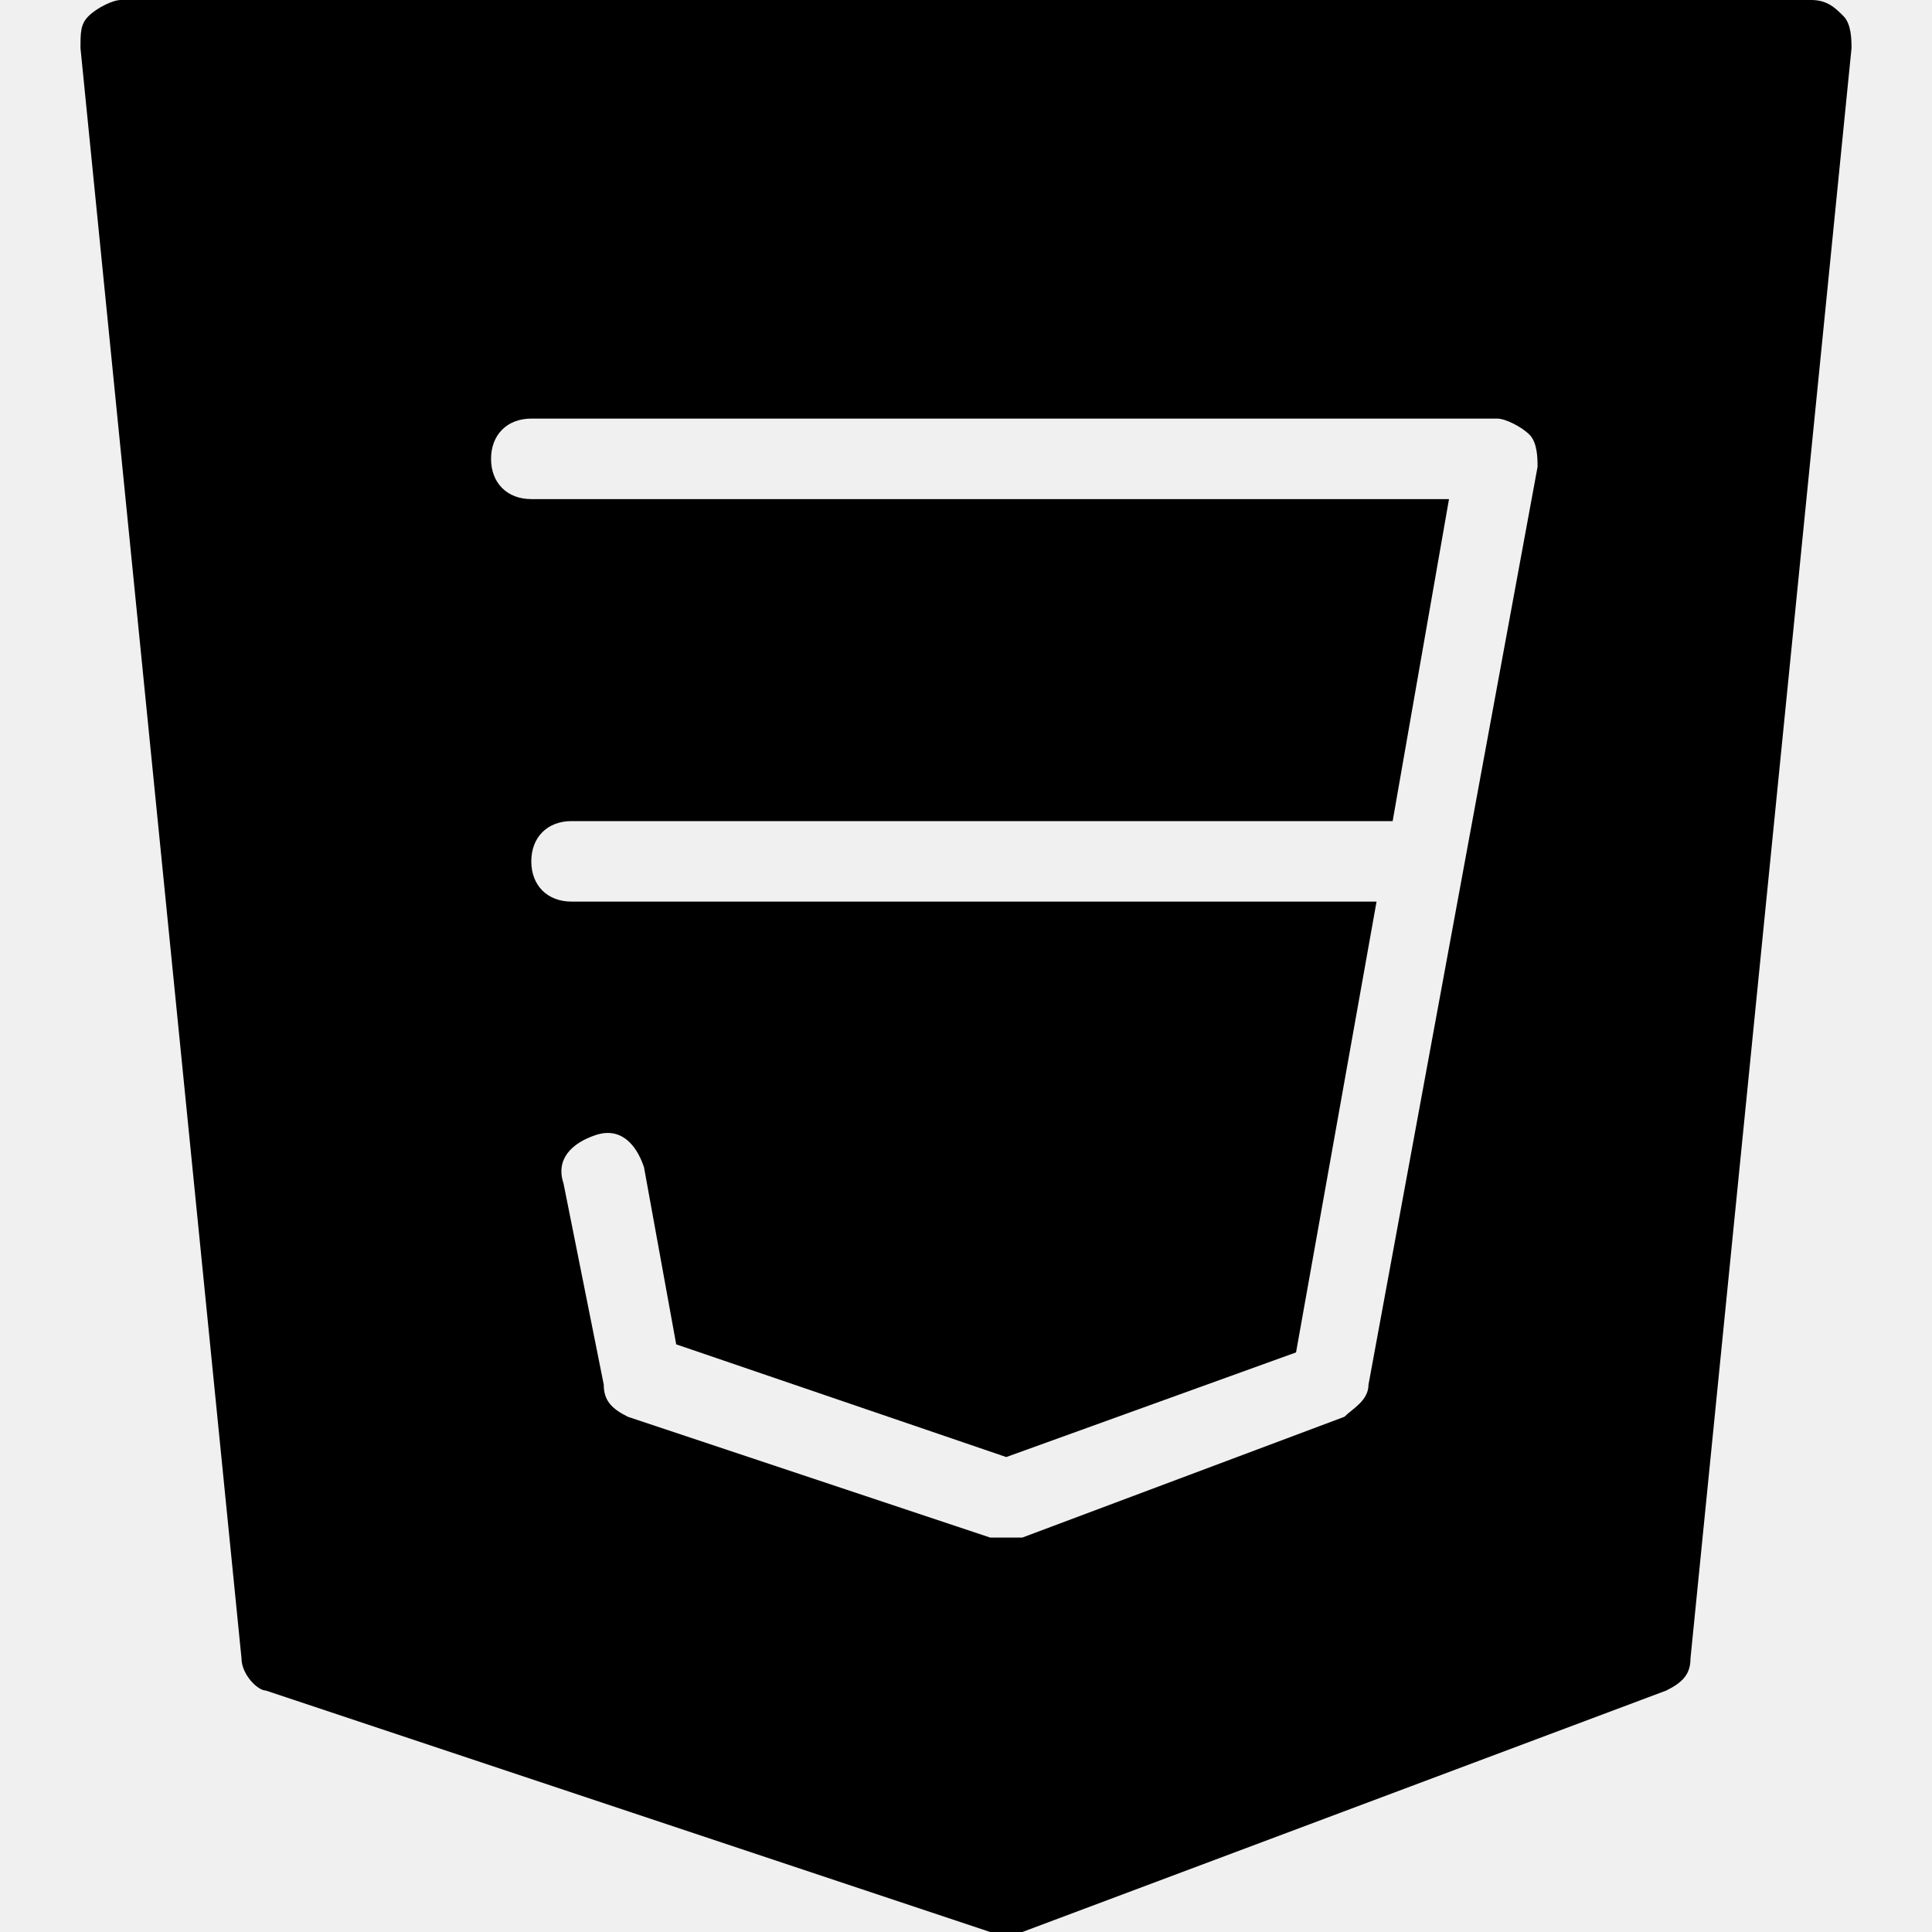
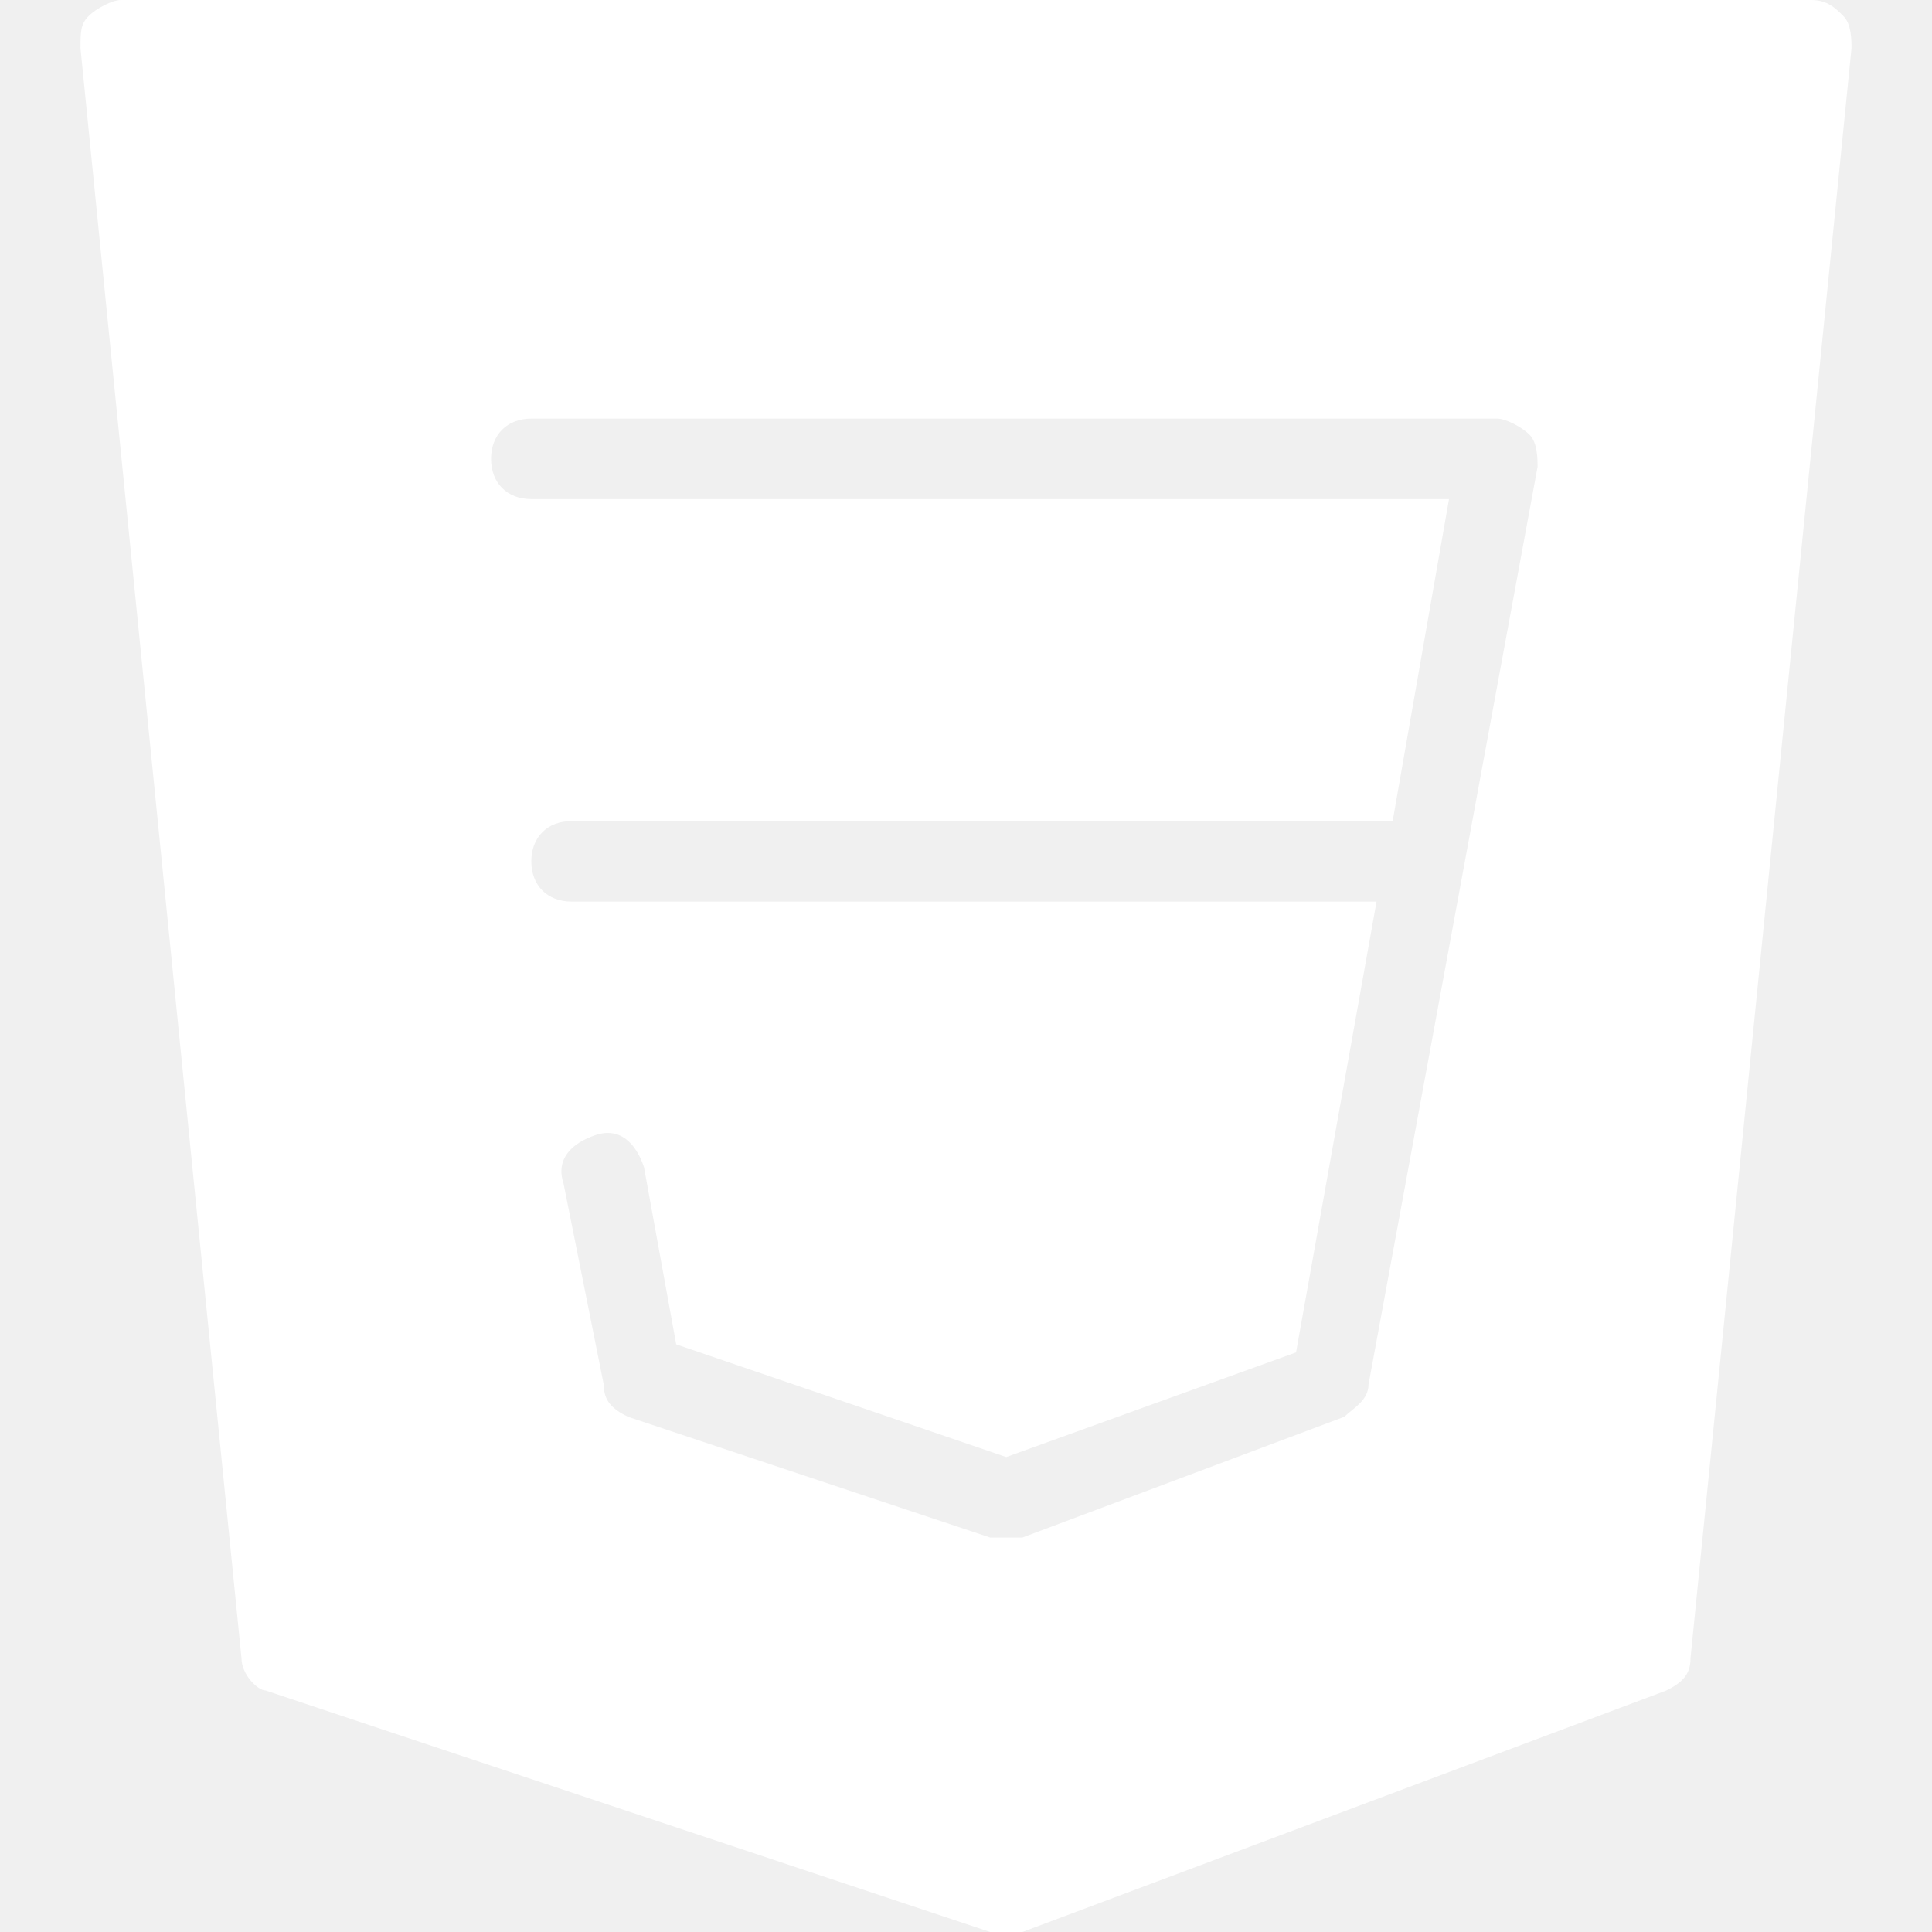
- <svg xmlns="http://www.w3.org/2000/svg" id="Layer_1" enable-background="new 0 0 512 512" viewBox="0 0 512 512">
+ <svg xmlns="http://www.w3.org/2000/svg" version="1.1" width="512" height="512" x="0" y="0" viewBox="0 0 512 512" style="enable-background:new 0 0 512 512" xml:space="preserve" class="">
  <g>
    <g>
-       <path d="m488.533 4.267c-2.133-2.134-4.267-4.267-8.533-4.267h-448c-2.133 0-6.4 2.133-8.533 4.267-2.134 2.133-2.134 4.267-2.134 8.533l42.667 426.667c0 4.267 4.267 8.533 6.4 8.533l192 64h4.267 4.267l170.666-64c4.267-2.133 6.4-4.267 6.4-8.533l42.667-426.667c0-2.133 0-6.4-2.134-8.533zm-125.866 362.667c0 4.267-4.267 6.4-6.4 8.533l-85.333 32c-2.133 0-2.133 0-4.267 0-2.133 0-2.133 0-4.267 0l-96-32c-4.267-2.133-6.4-4.267-6.4-8.533l-10.667-53.334c-2.133-6.4 2.133-10.667 8.533-12.8s10.667 2.133 12.8 8.533l8.533 46.934 87.467 29.867 76.8-27.733 21.334-119.467h-213.333c-6.4 0-10.667-4.267-10.667-10.667s4.267-10.667 10.667-10.667h217.6l14.934-85.333h-243.2c-6.4 0-10.667-4.267-10.667-10.667s4.267-10.667 10.667-10.667h256c2.133 0 6.4 2.133 8.533 4.267 2.133 2.133 2.133 6.4 2.133 8.533z" />
+       <g>
+         <path d="m488.533 4.267c-2.133-2.134-4.267-4.267-8.533-4.267h-448c-2.133 0-6.4 2.133-8.533 4.267-2.134 2.133-2.134 4.267-2.134 8.533l42.667 426.667c0 4.267 4.267 8.533 6.4 8.533l192 64h4.267 4.267l170.666-64c4.267-2.133 6.4-4.267 6.4-8.533l42.667-426.667c0-2.133 0-6.4-2.134-8.533zm-125.866 362.667c0 4.267-4.267 6.4-6.4 8.533l-85.333 32c-2.133 0-2.133 0-4.267 0-2.133 0-2.133 0-4.267 0l-96-32c-4.267-2.133-6.4-4.267-6.4-8.533l-10.667-53.334c-2.133-6.4 2.133-10.667 8.533-12.8s10.667 2.133 12.8 8.533l8.533 46.934 87.467 29.867 76.8-27.733 21.334-119.467h-213.333c-6.4 0-10.667-4.267-10.667-10.667s4.267-10.667 10.667-10.667h217.6l14.934-85.333h-243.2c-6.4 0-10.667-4.267-10.667-10.667s4.267-10.667 10.667-10.667h256c2.133 0 6.4 2.133 8.533 4.267 2.133 2.133 2.133 6.4 2.133 8.533z" fill="#ffffff" data-original="#000000" style="" class="" />
+       </g>
    </g>
+     <g />
+     <g />
+     <g />
+     <g />
+     <g />
+     <g />
+     <g />
+     <g />
+     <g />
+     <g />
+     <g />
+     <g />
+     <g />
+     <g />
+     <g />
  </g>
-   <g />
-   <g />
-   <g />
-   <g />
-   <g />
-   <g />
-   <g />
-   <g />
-   <g />
-   <g />
-   <g />
-   <g />
-   <g />
-   <g />
-   <g />
</svg>
